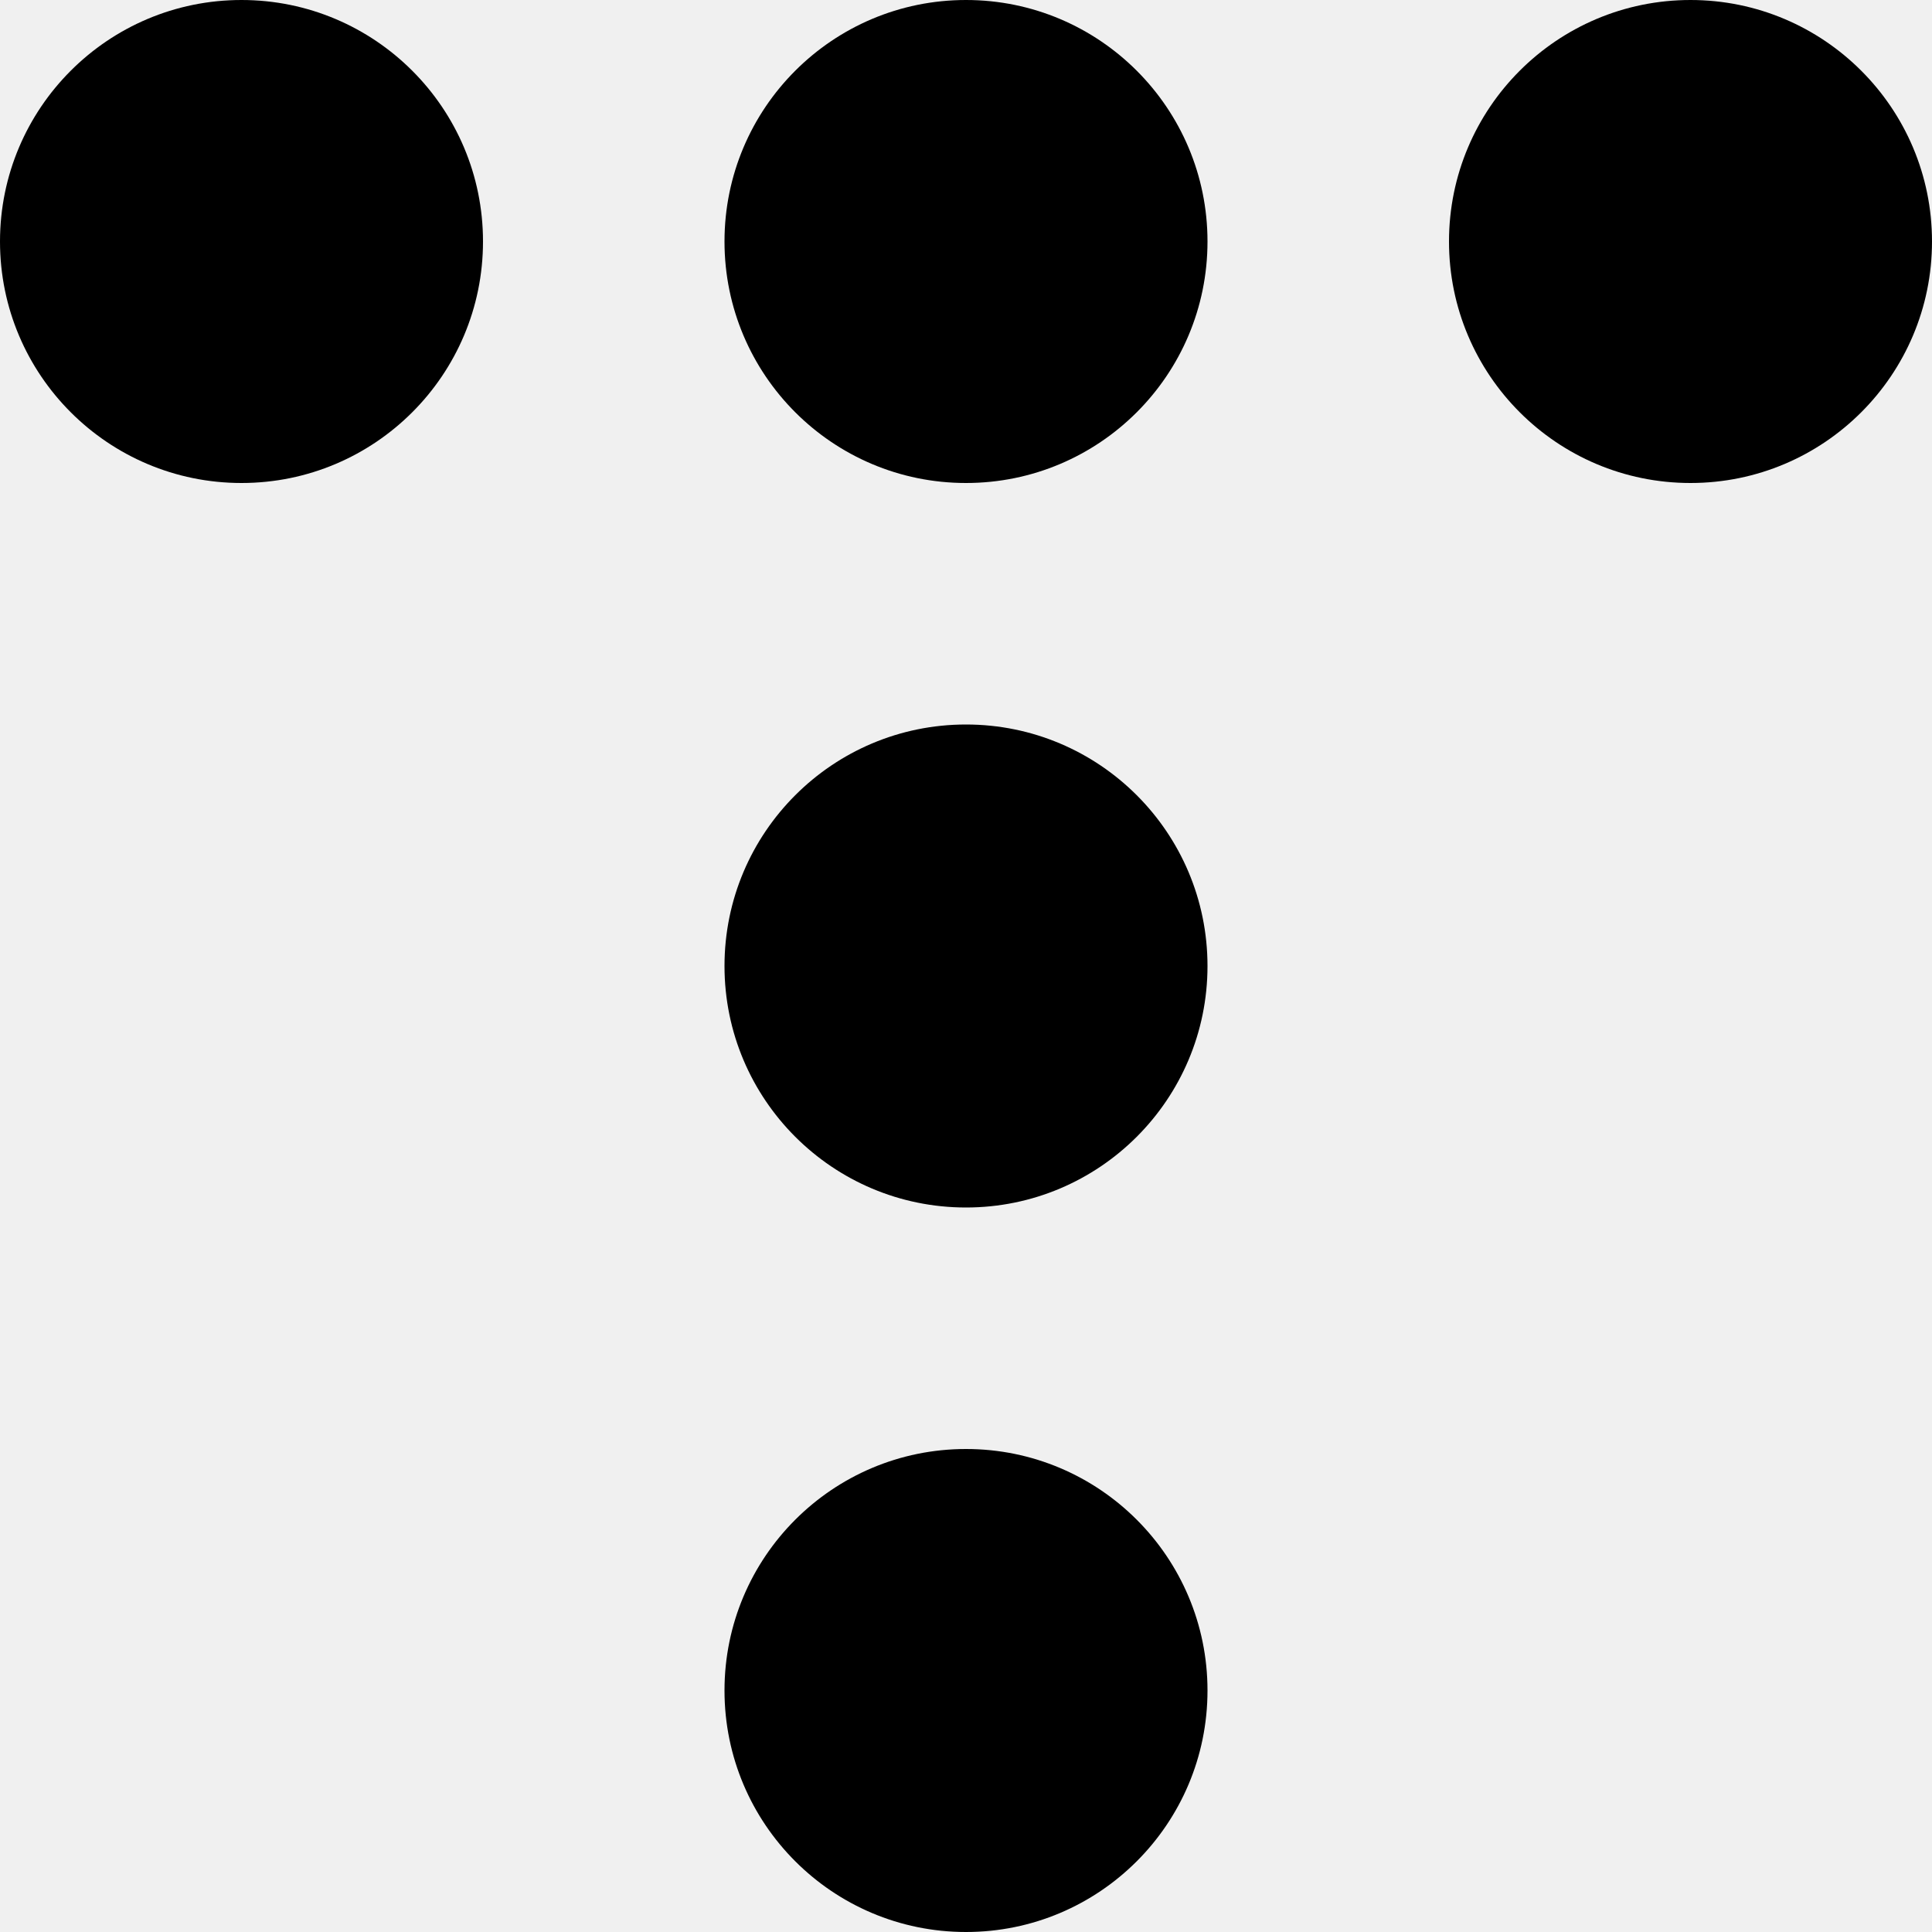
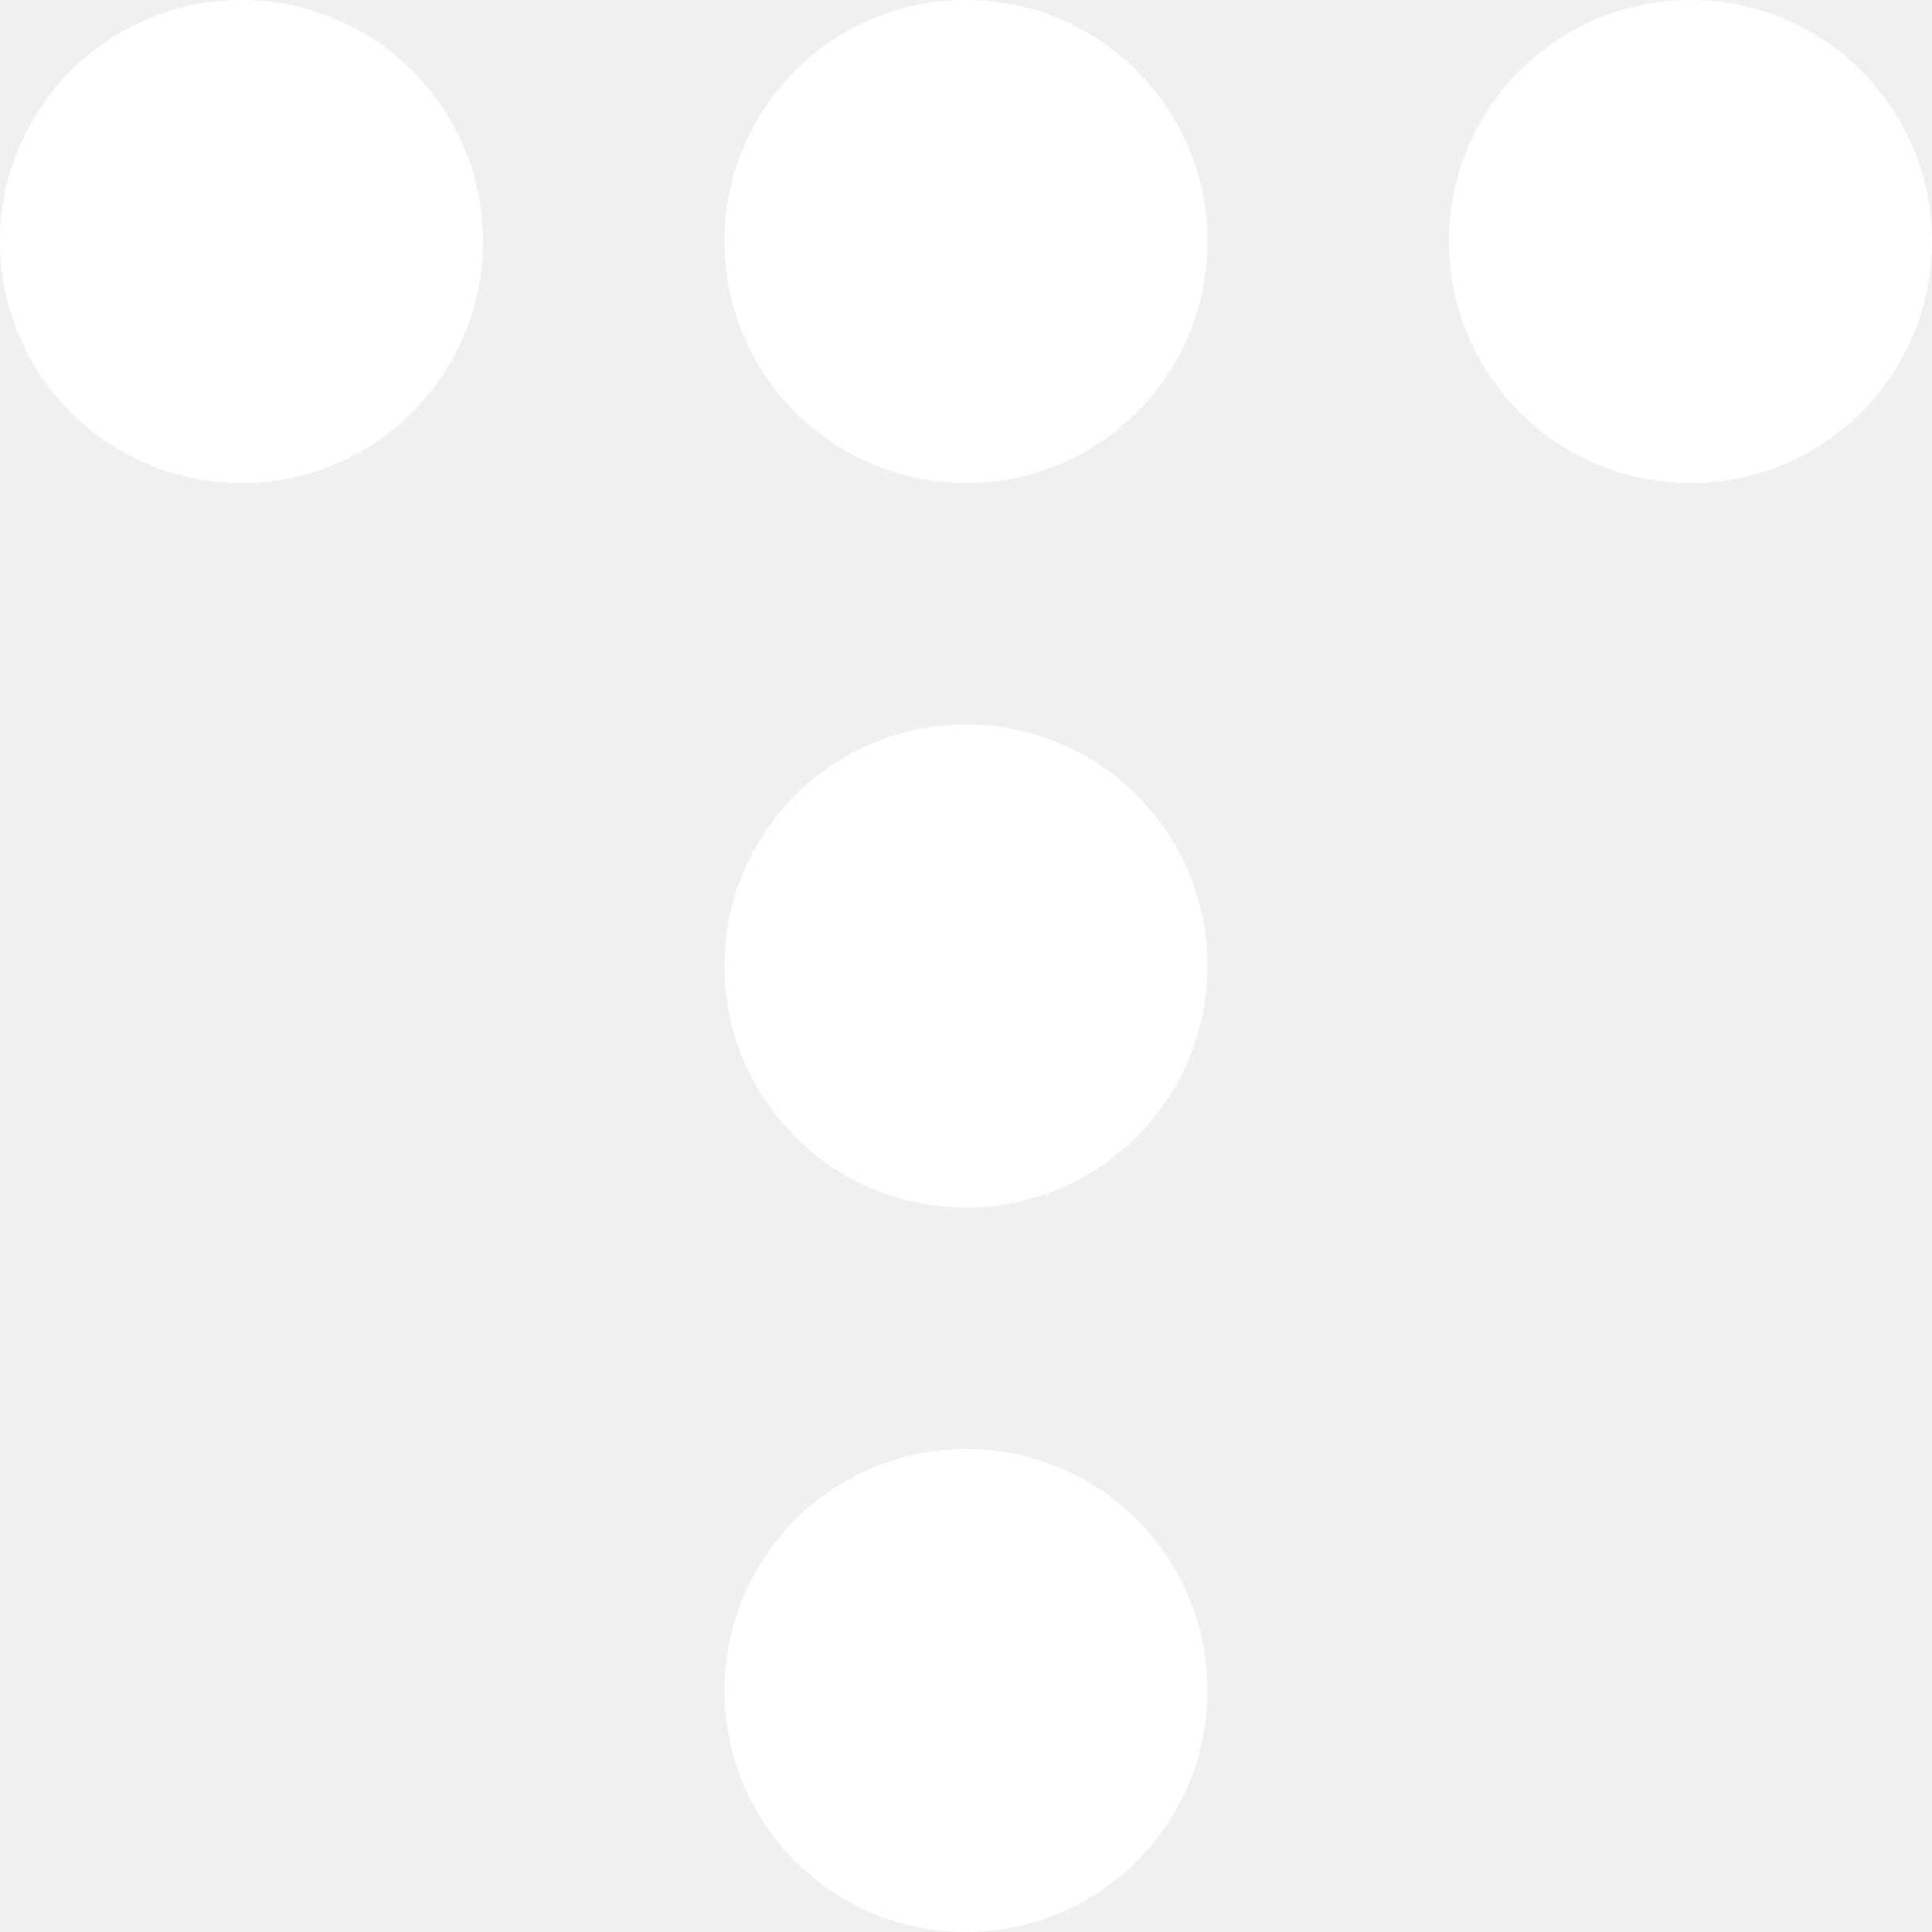
- <svg xmlns="http://www.w3.org/2000/svg" role="img" viewBox="0 0 24 24">
+ <svg xmlns="http://www.w3.org/2000/svg" role="img" viewBox="0 0 24 24" width="20" height="20" fill="#ffffff">
  <path d="M0 3a3 3 0 1 0 6 0 3 3 0 0 0-6 0m9 18a3 3 0 1 0 6 0 3 3 0 0 0-6 0m0-9a3 3 0 1 0 6 0 3 3 0 0 0-6 0m0-9a3 3 0 1 0 6 0 3 3 0 0 0-6 0m9 0a3 3 0 1 0 6 0 3 3 0 0 0-6 0" />
</svg>
